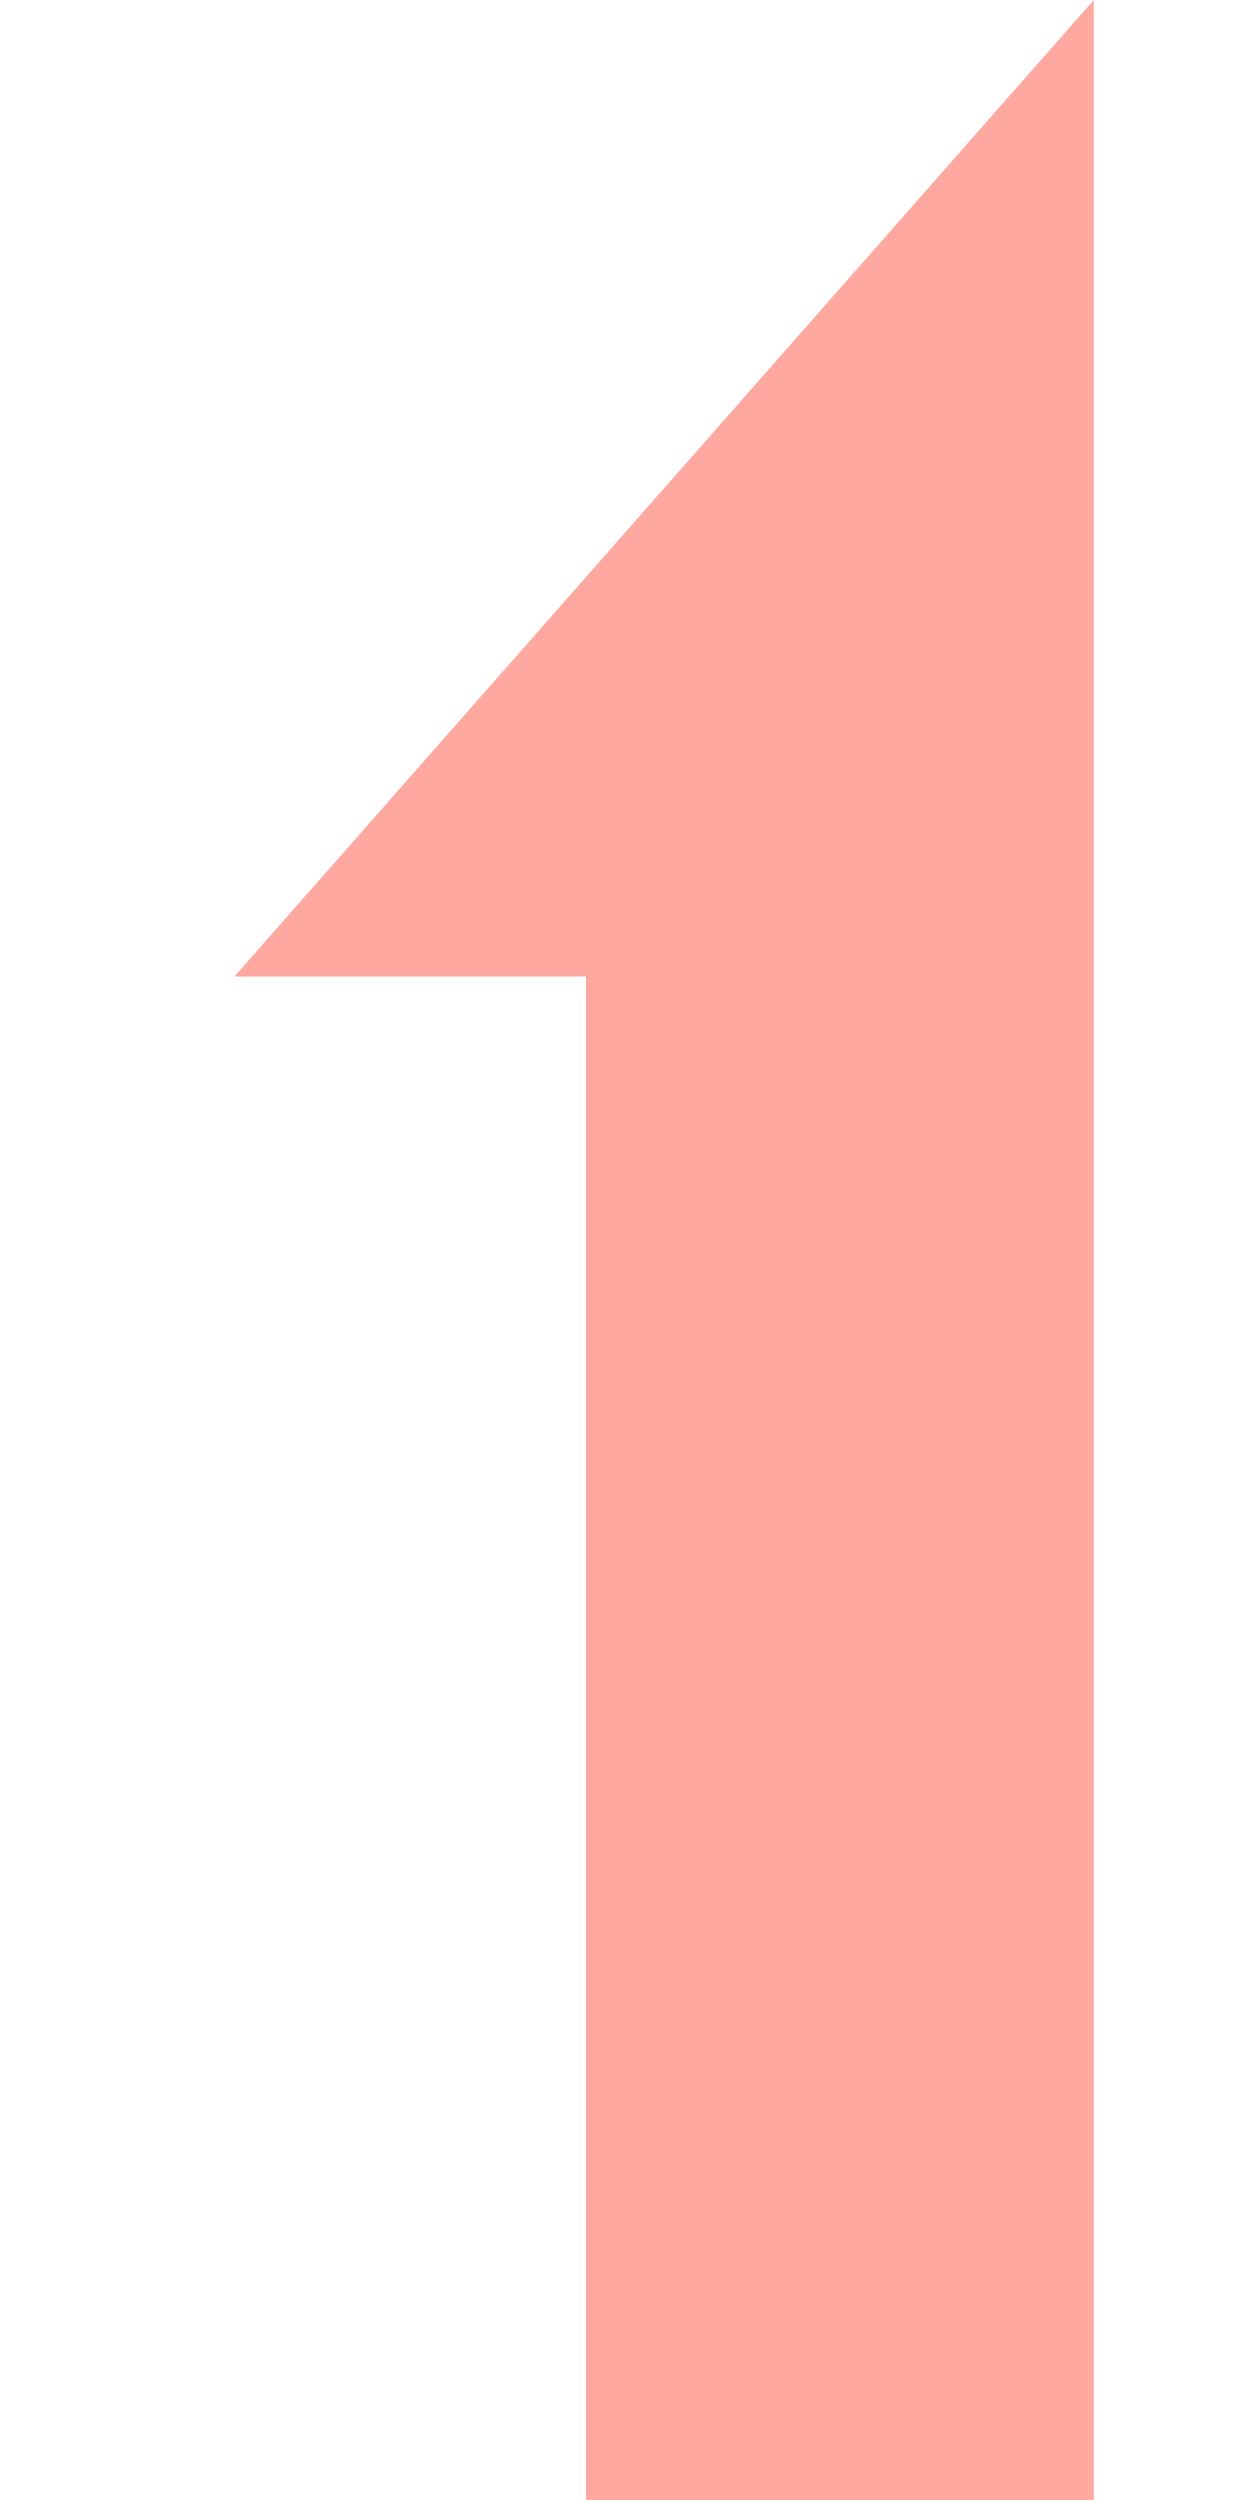
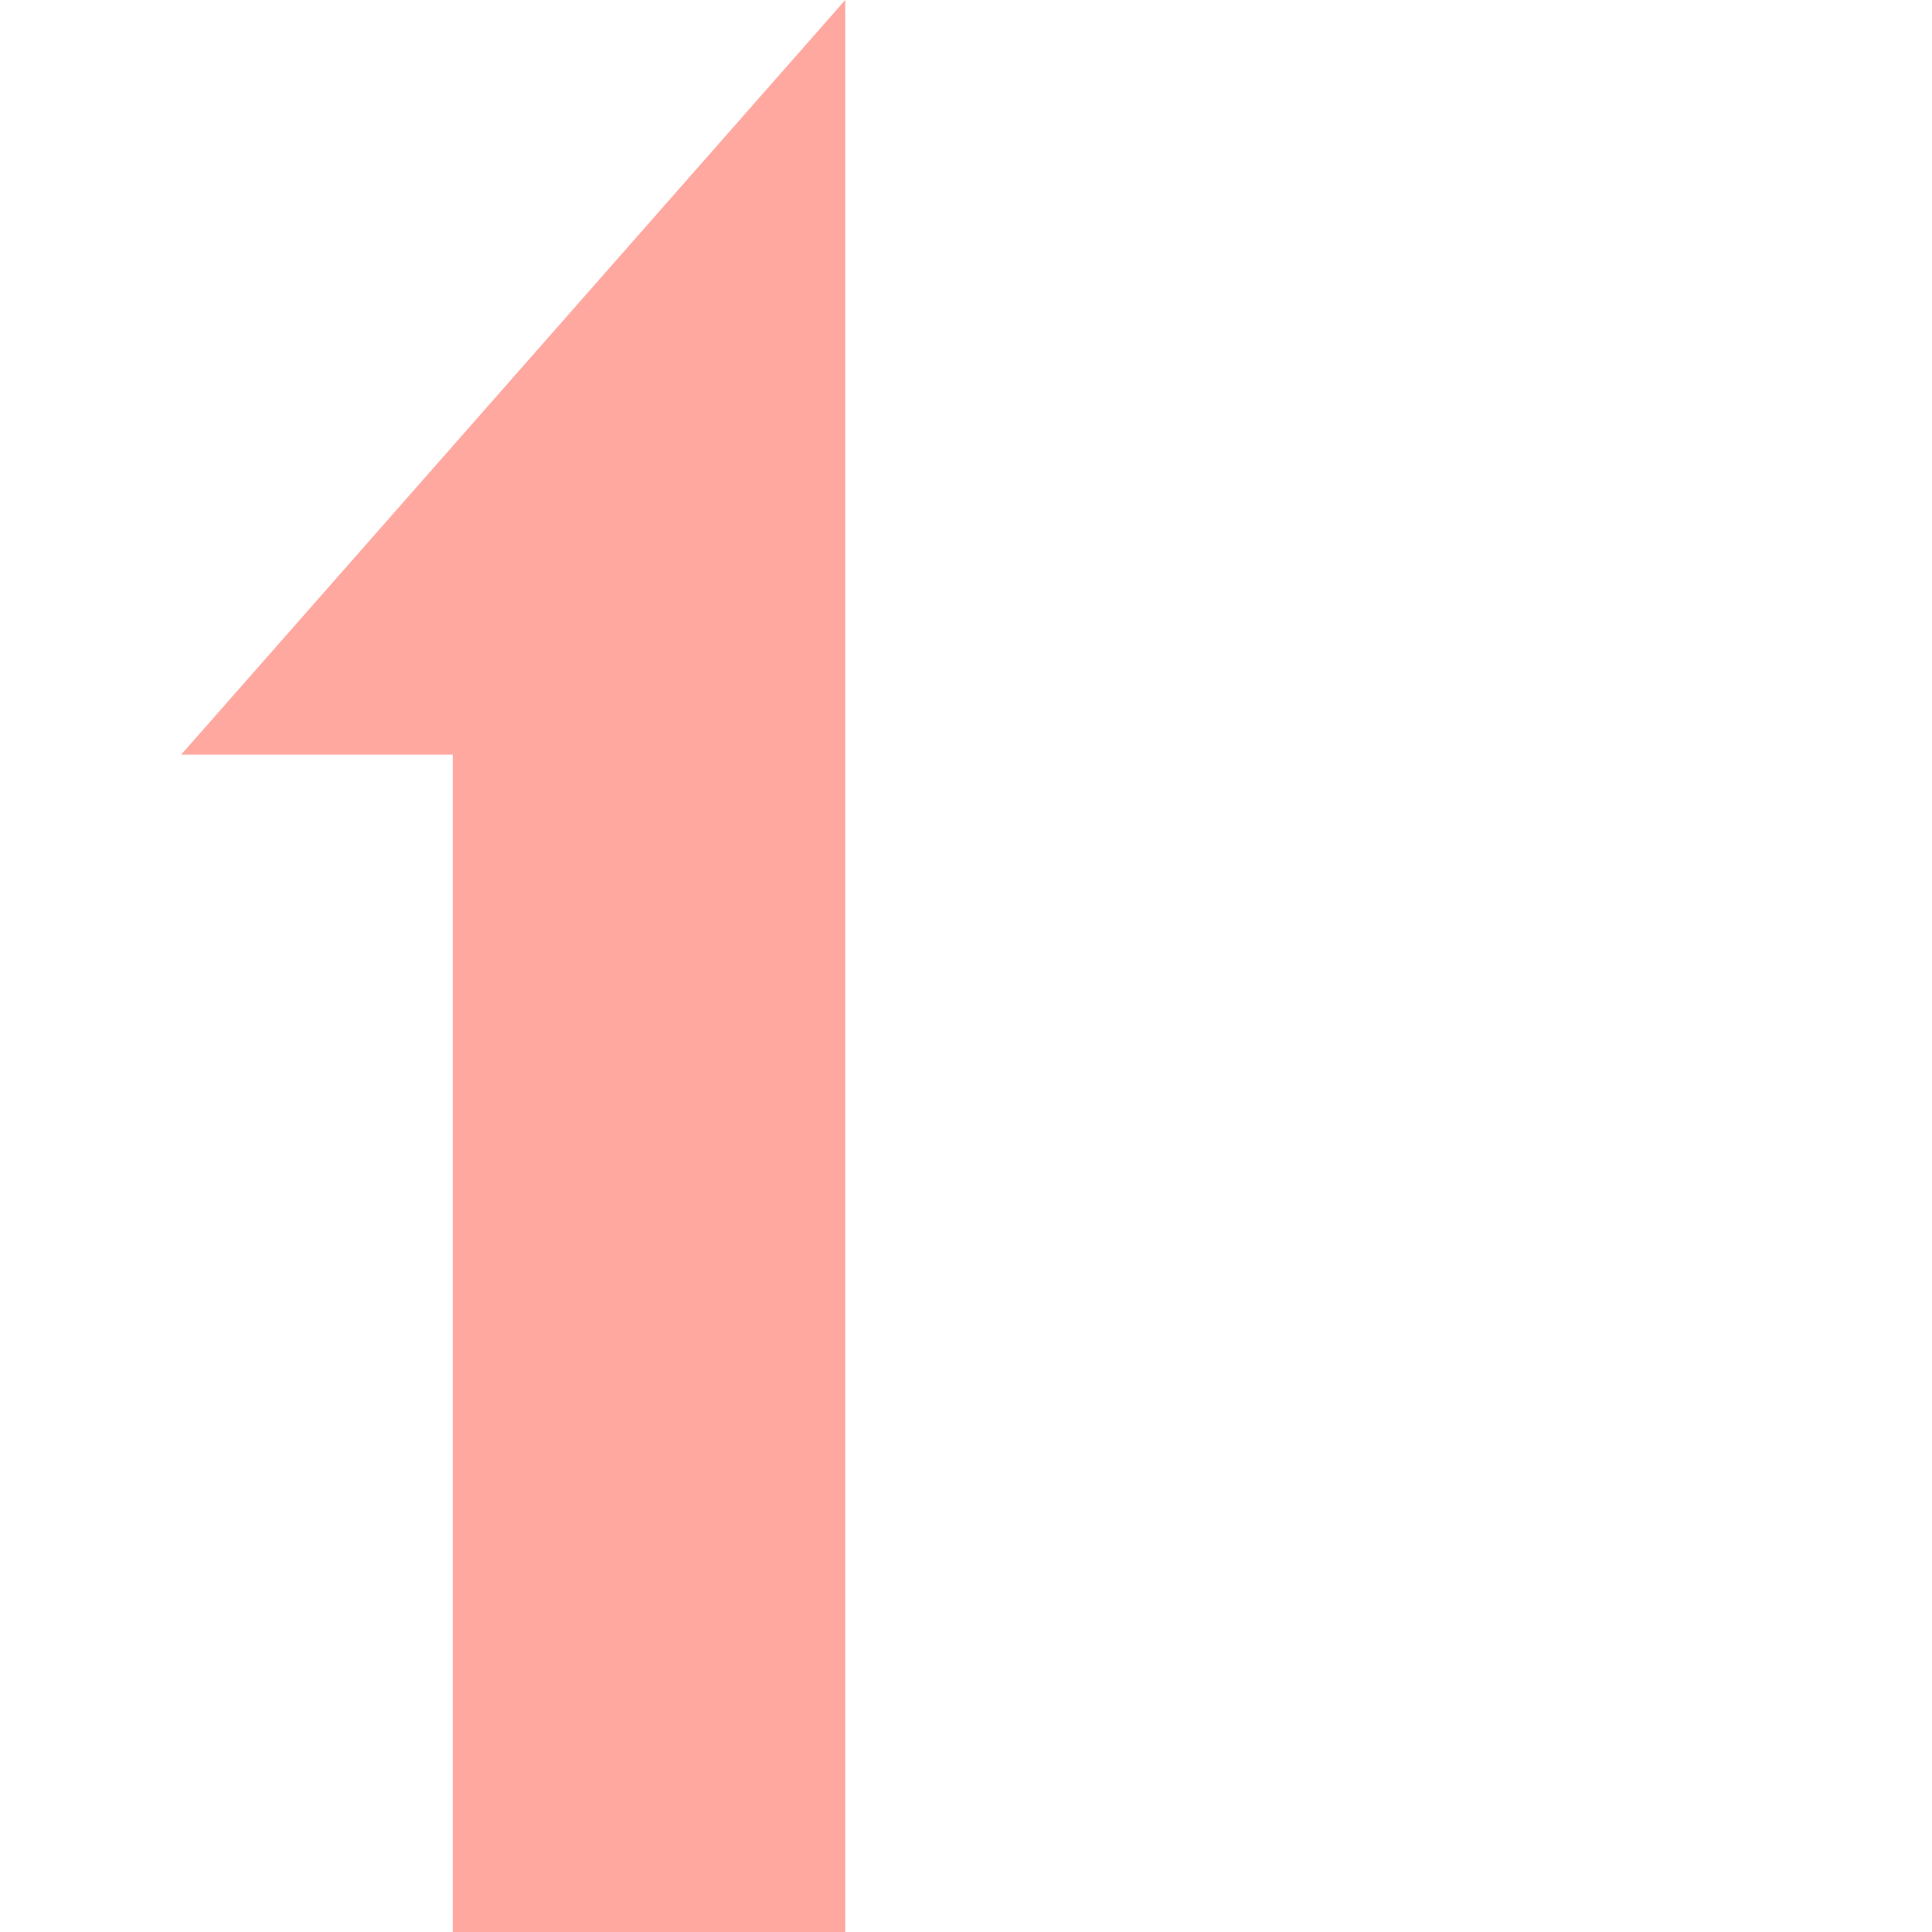
- <svg xmlns="http://www.w3.org/2000/svg" width="64" height="128">
+ <svg xmlns="http://www.w3.org/2000/svg" viewBox="0 0 128 128">
  <style type="text/css">
  
  polygon { stroke: none; }
  #inactive { fill: #ffa8a0; }
  
 </style>
  <polygon id="inactive" points="56,0 56,128 30,128 30,50 12,50" />
</svg>
